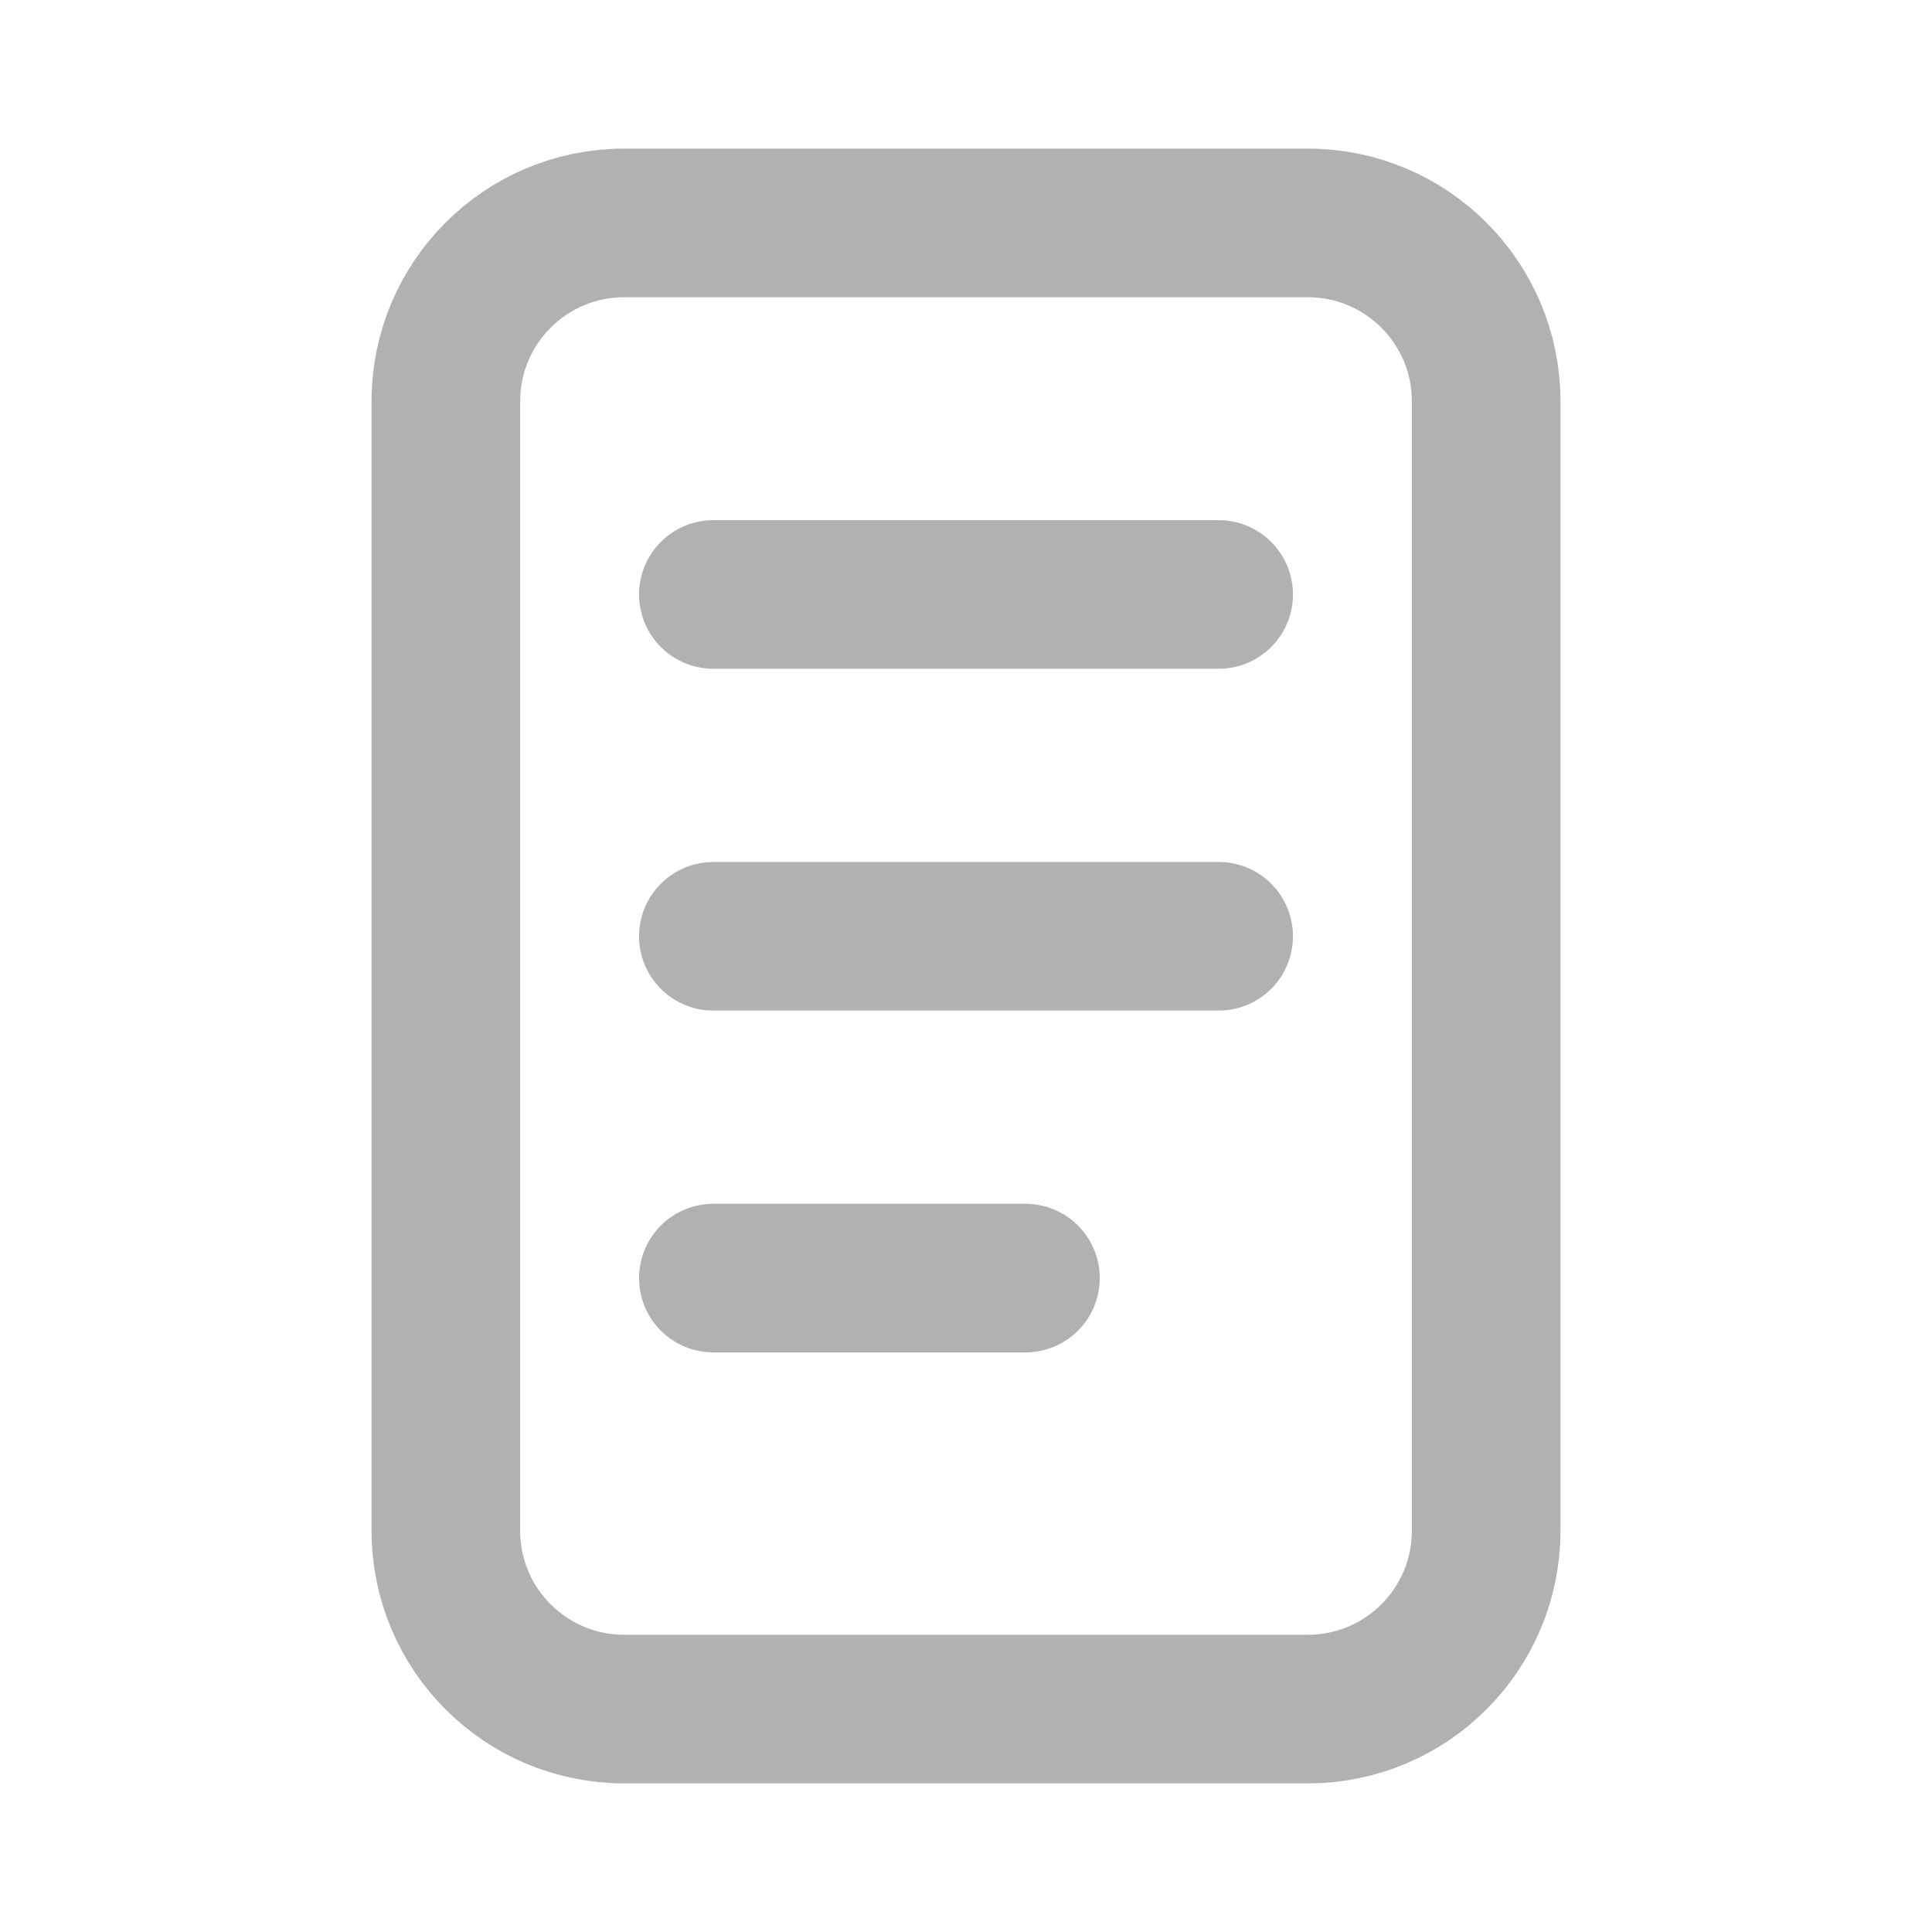
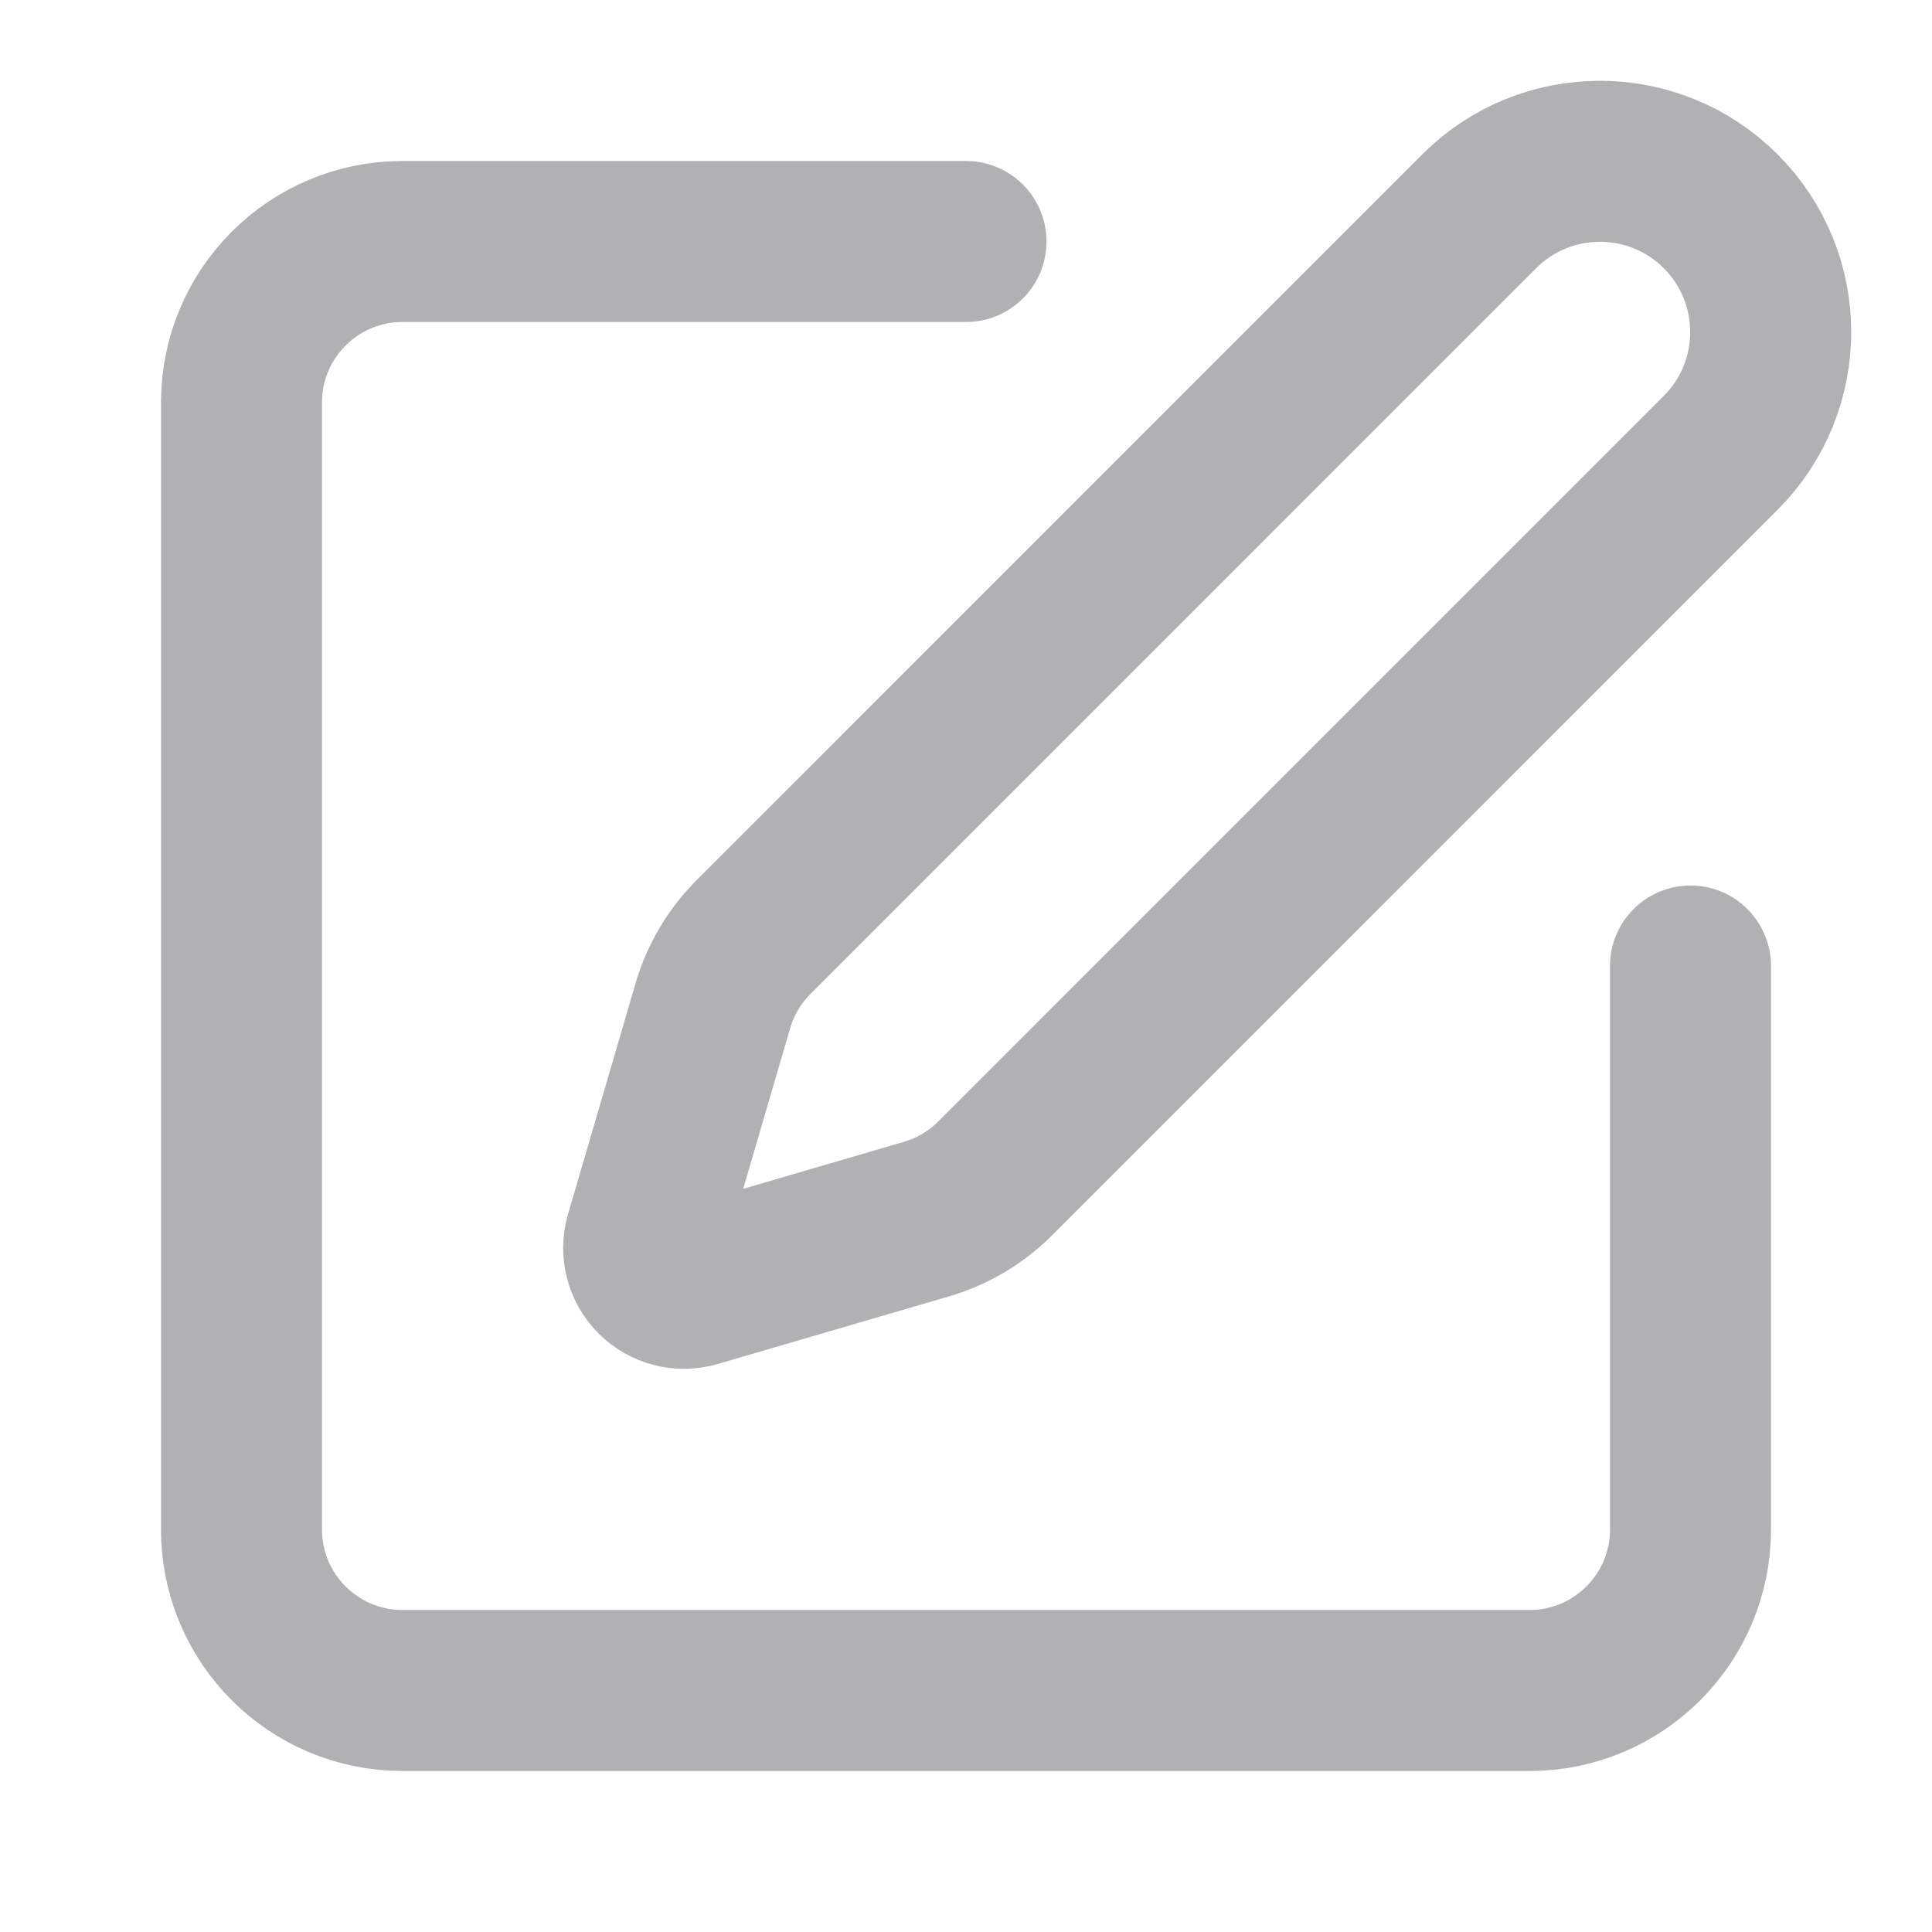
- <svg xmlns="http://www.w3.org/2000/svg" width="13" height="13" viewBox="0 0 13 13" fill="none">
-   <g stroke="#AFB1B3" stroke-width="1" stroke-linecap="round" stroke-linejoin="round">
-     <rect x="3" y="1.5" width="7" height="10" rx="1.2" />
-     <path d="M4.8 4h3.4M4.8 6.3h3.4M4.8 8.6h2.1" />
-   </g>
+ <svg xmlns="http://www.w3.org/2000/svg" width="13" height="13" viewBox="0 0 24 24" fill="none" stroke="#AFB1B3" stroke-width="2" stroke-linecap="round" stroke-linejoin="round">
+   <path d="M12 3H5a2 2 0 0 0-2 2v14a2 2 0 0 0 2 2h14a2 2 0 0 0 2-2v-7" />
+   <path d="M18.375 2.625a1 1 0 0 1 3 3l-9.013 9.014a2 2 0 0 1-.853.505l-2.873.84a.5.5 0 0 1-.62-.62l.84-2.873a2 2 0 0 1 .506-.852z" />
</svg>
